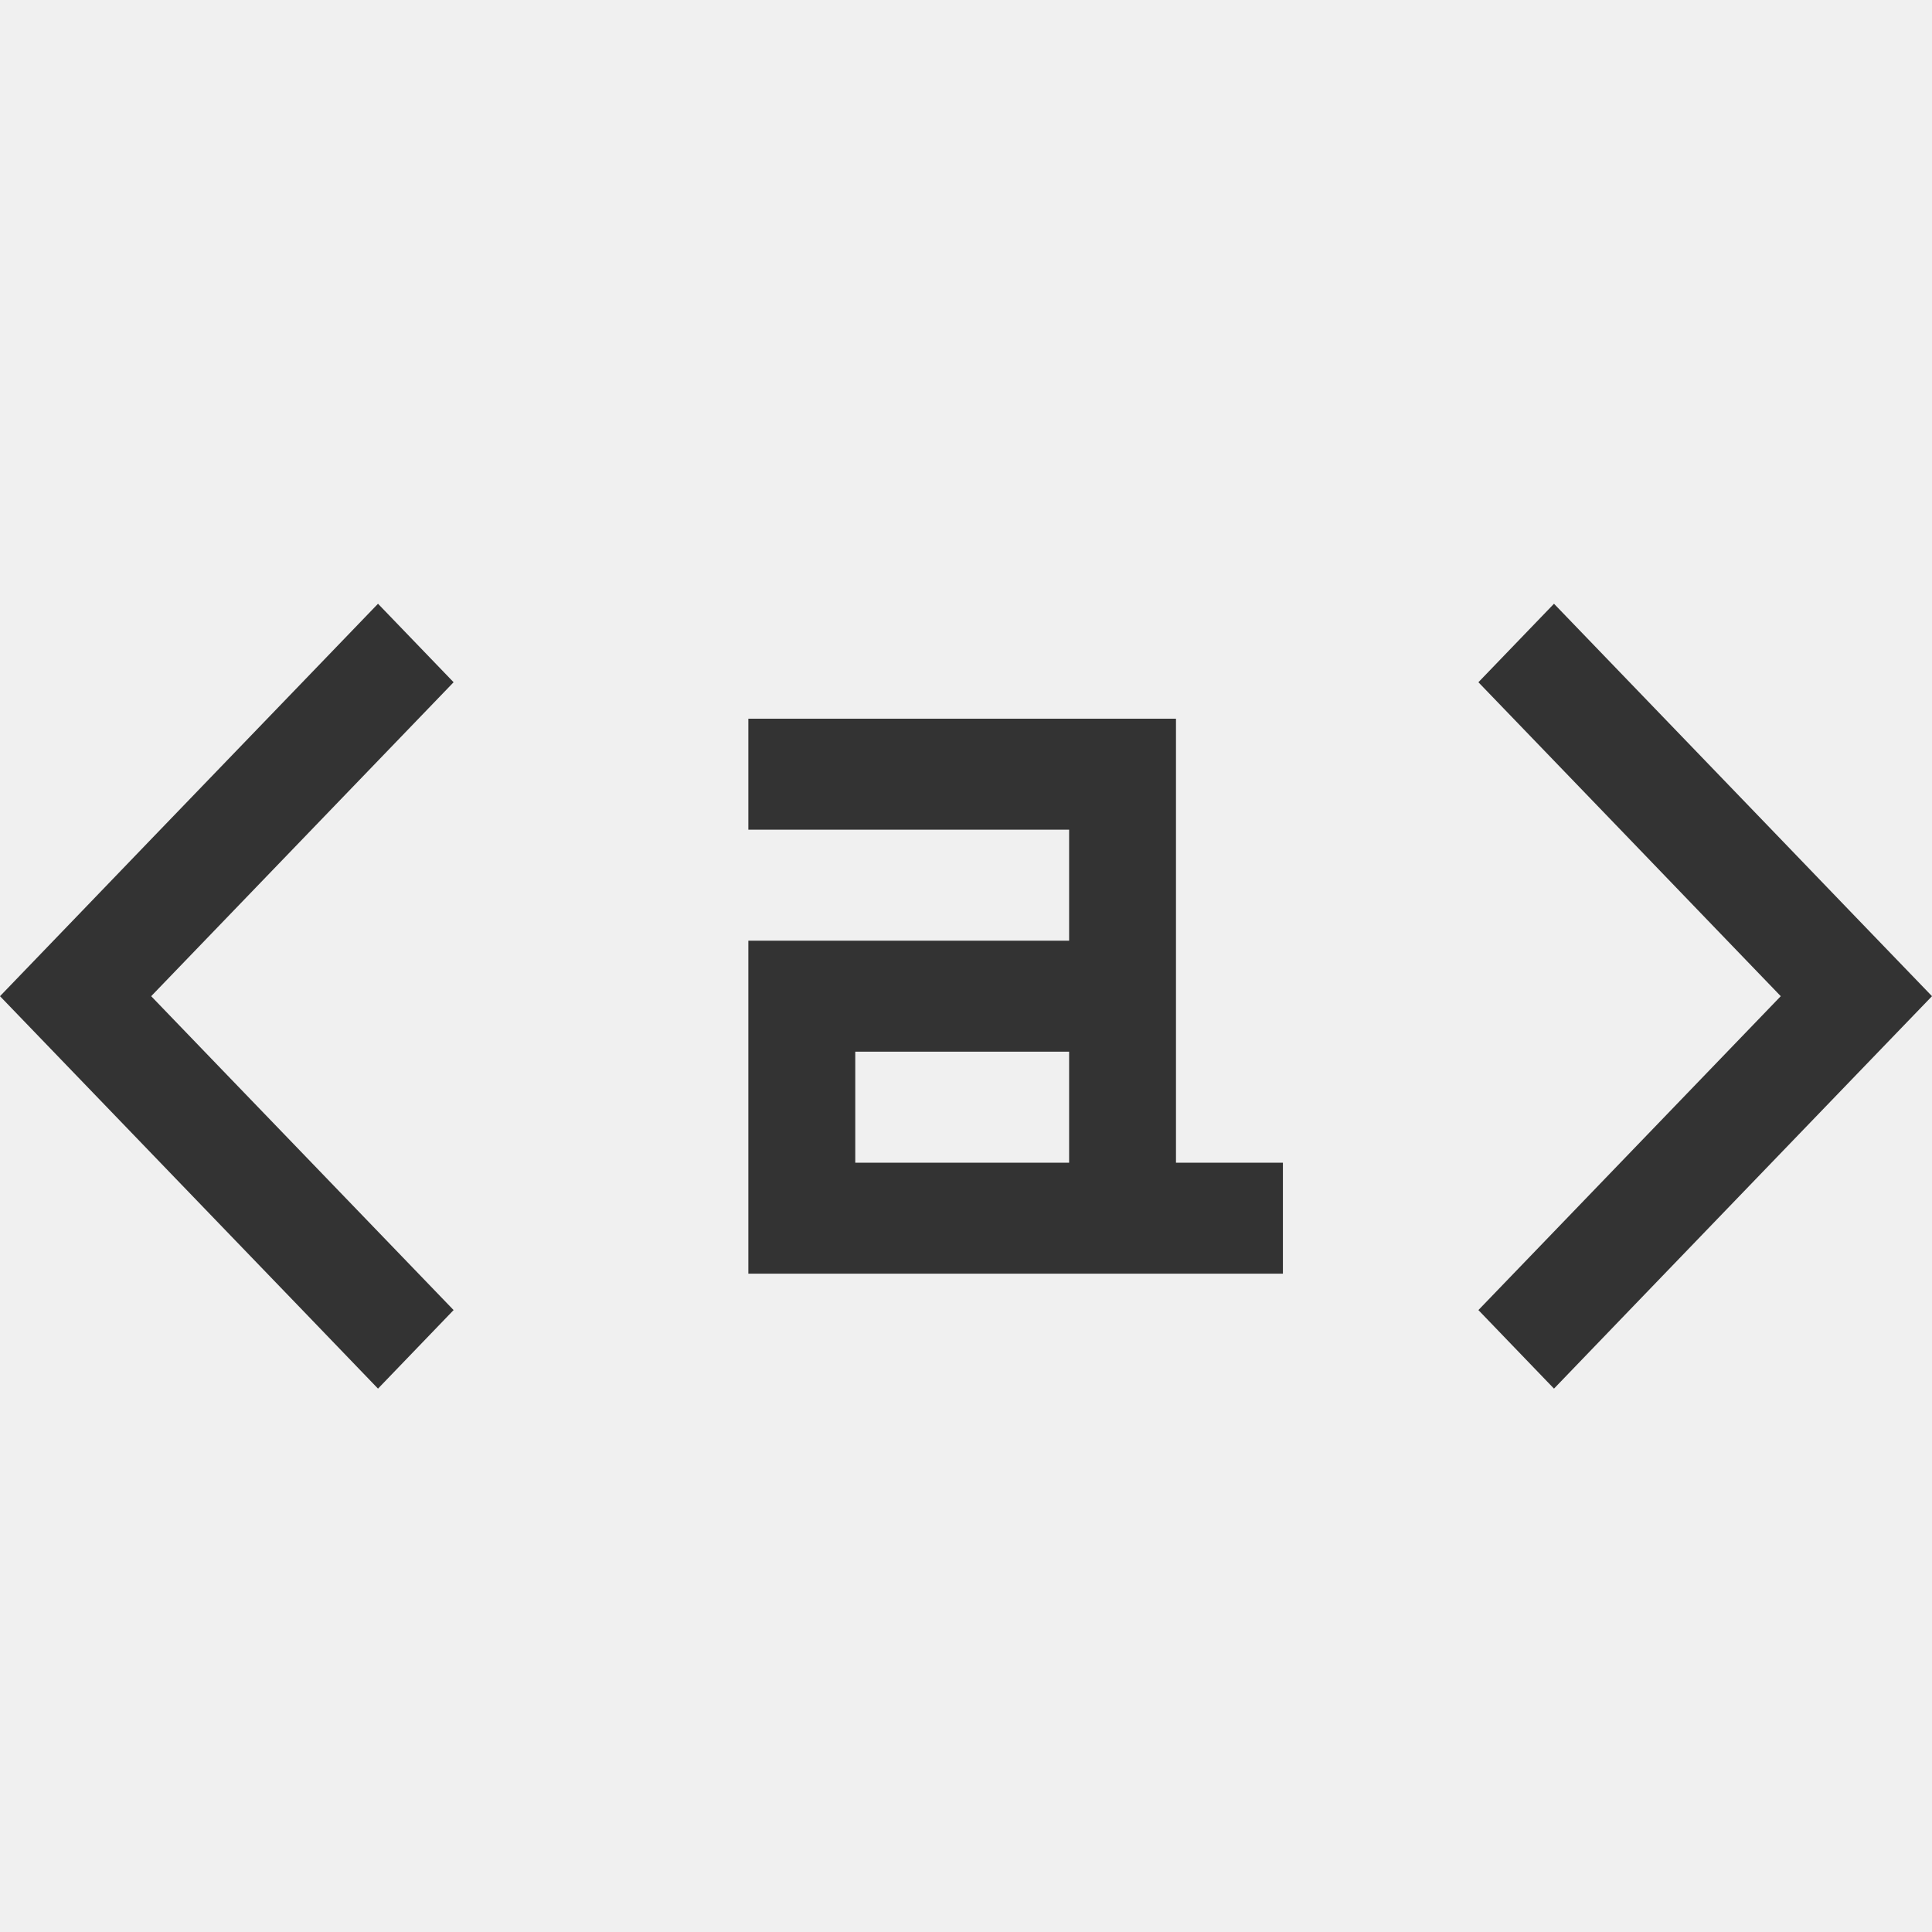
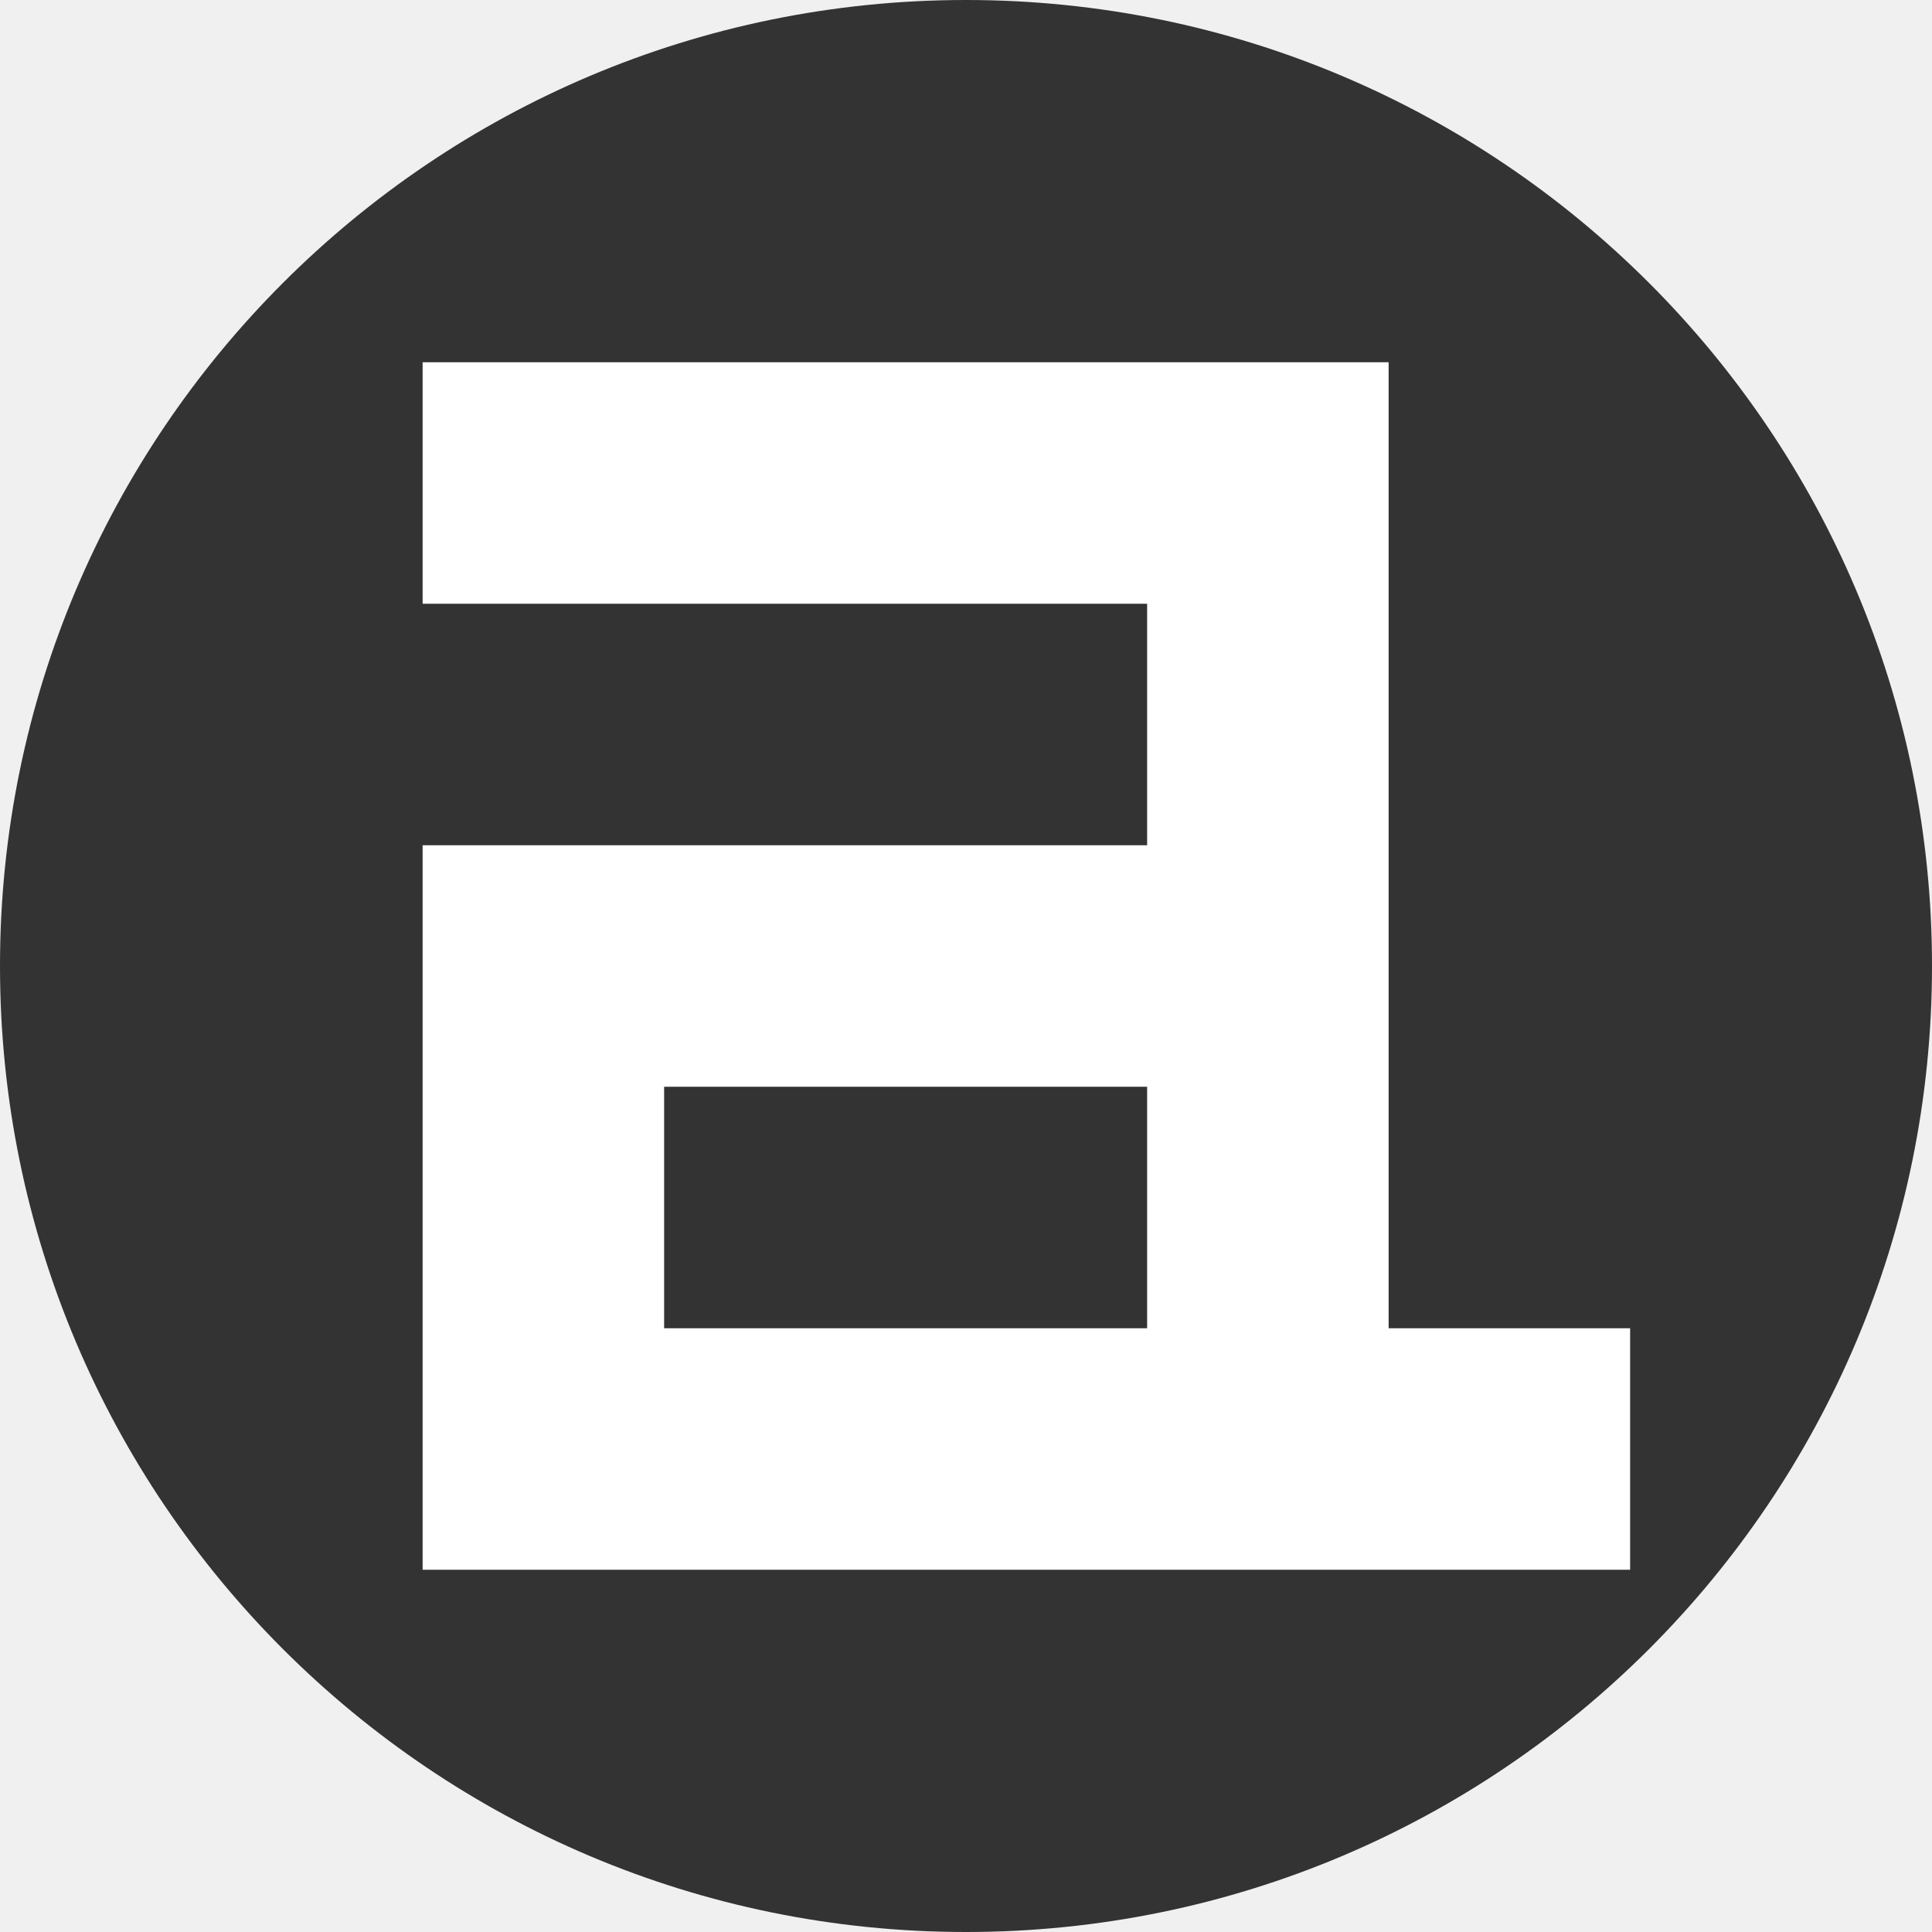
<svg xmlns="http://www.w3.org/2000/svg" width="32" height="32" viewBox="0 0 32 32" fill="none">
-   <path d="M7.513 11.3L2.504 16.5L3.756 17.8L5.009 19.1L7.513 21.699L6.261 23L5.009 21.699L3.756 20.399L0 16.5L1.252 15.2L2.504 13.899L3.756 12.6L5.009 11.3L6.261 10L7.513 11.3ZM29.495 13.899L30.747 15.2L32 16.5L30.747 17.8L26.991 21.699L25.739 23L24.487 21.699L29.495 16.5L28.243 15.2L26.991 13.899L24.487 11.3L25.739 10L29.495 13.899ZM19.478 19.258H21.249V21.096H12.395V15.581H17.708V13.742H12.395V11.904H19.478V19.258ZM14.166 19.258H17.708V17.419H14.166V19.258Z" fill="#333333" />
+   <rect width="32" height="32" rx="16" fill="#333333" />
+   <path d="M23 22H27V26H7V14H19V10H7V6H23V22ZM11 22H19V18H11V22Z" fill="white" />
</svg>
